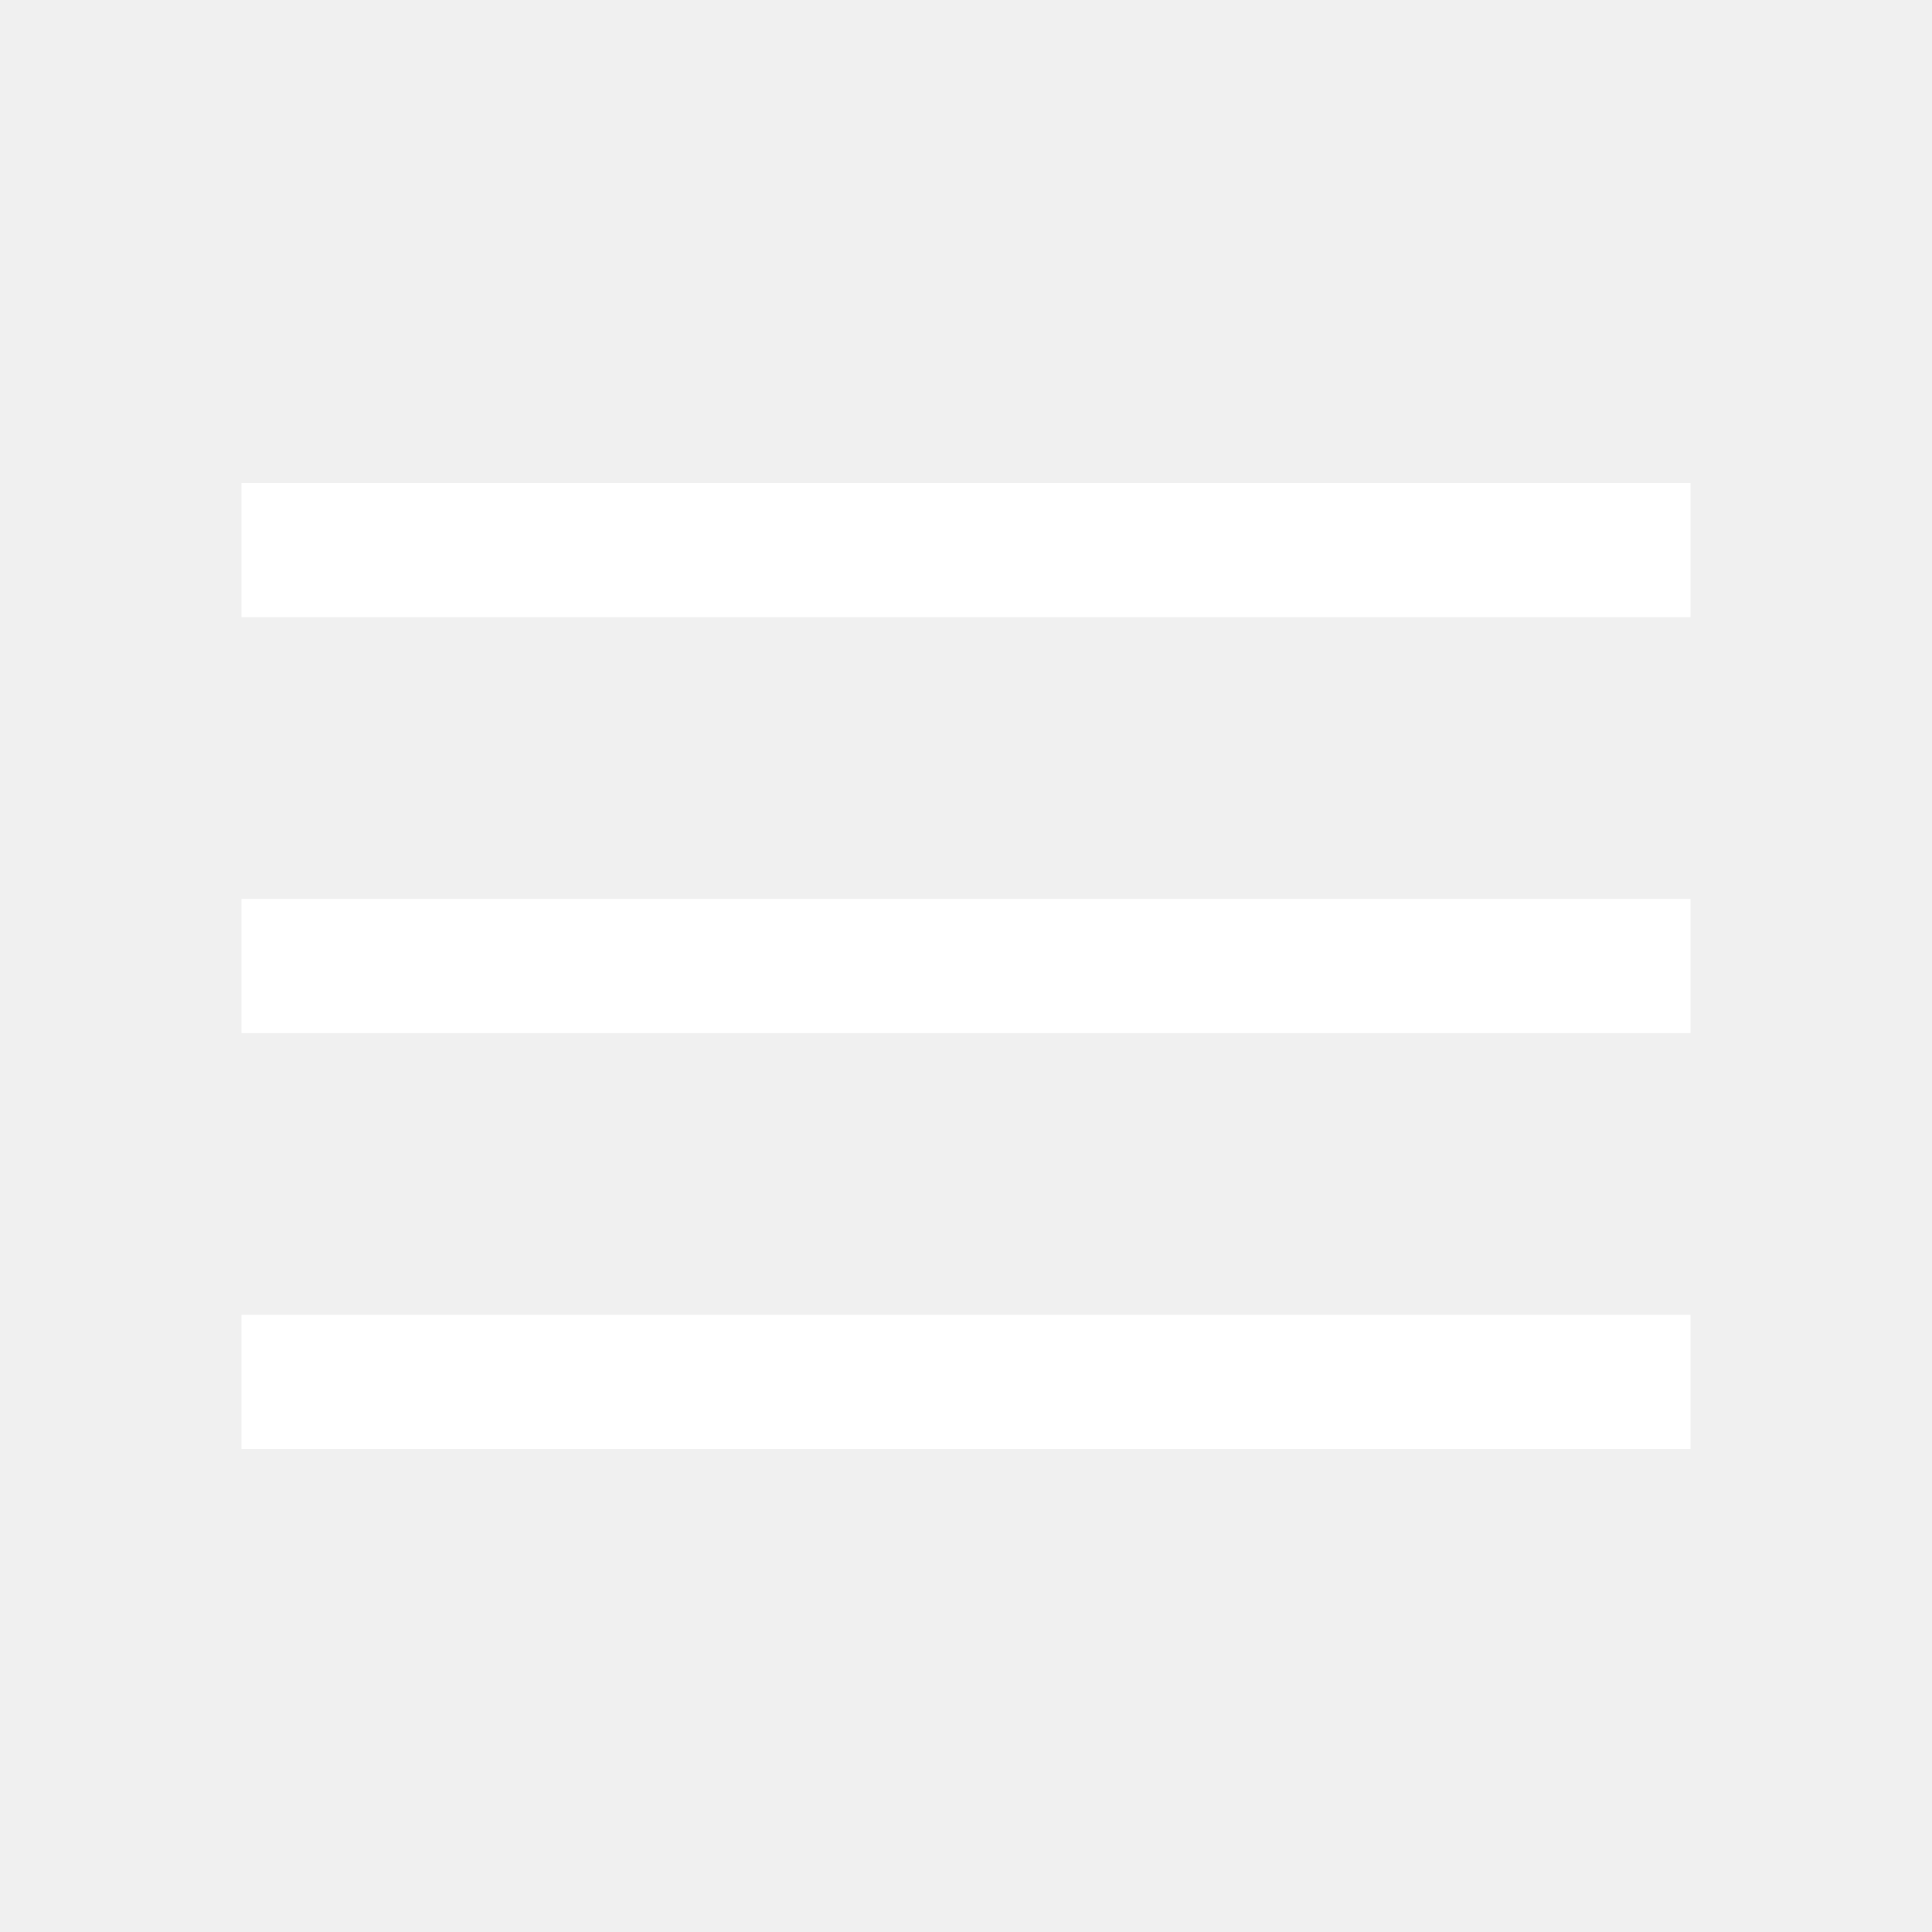
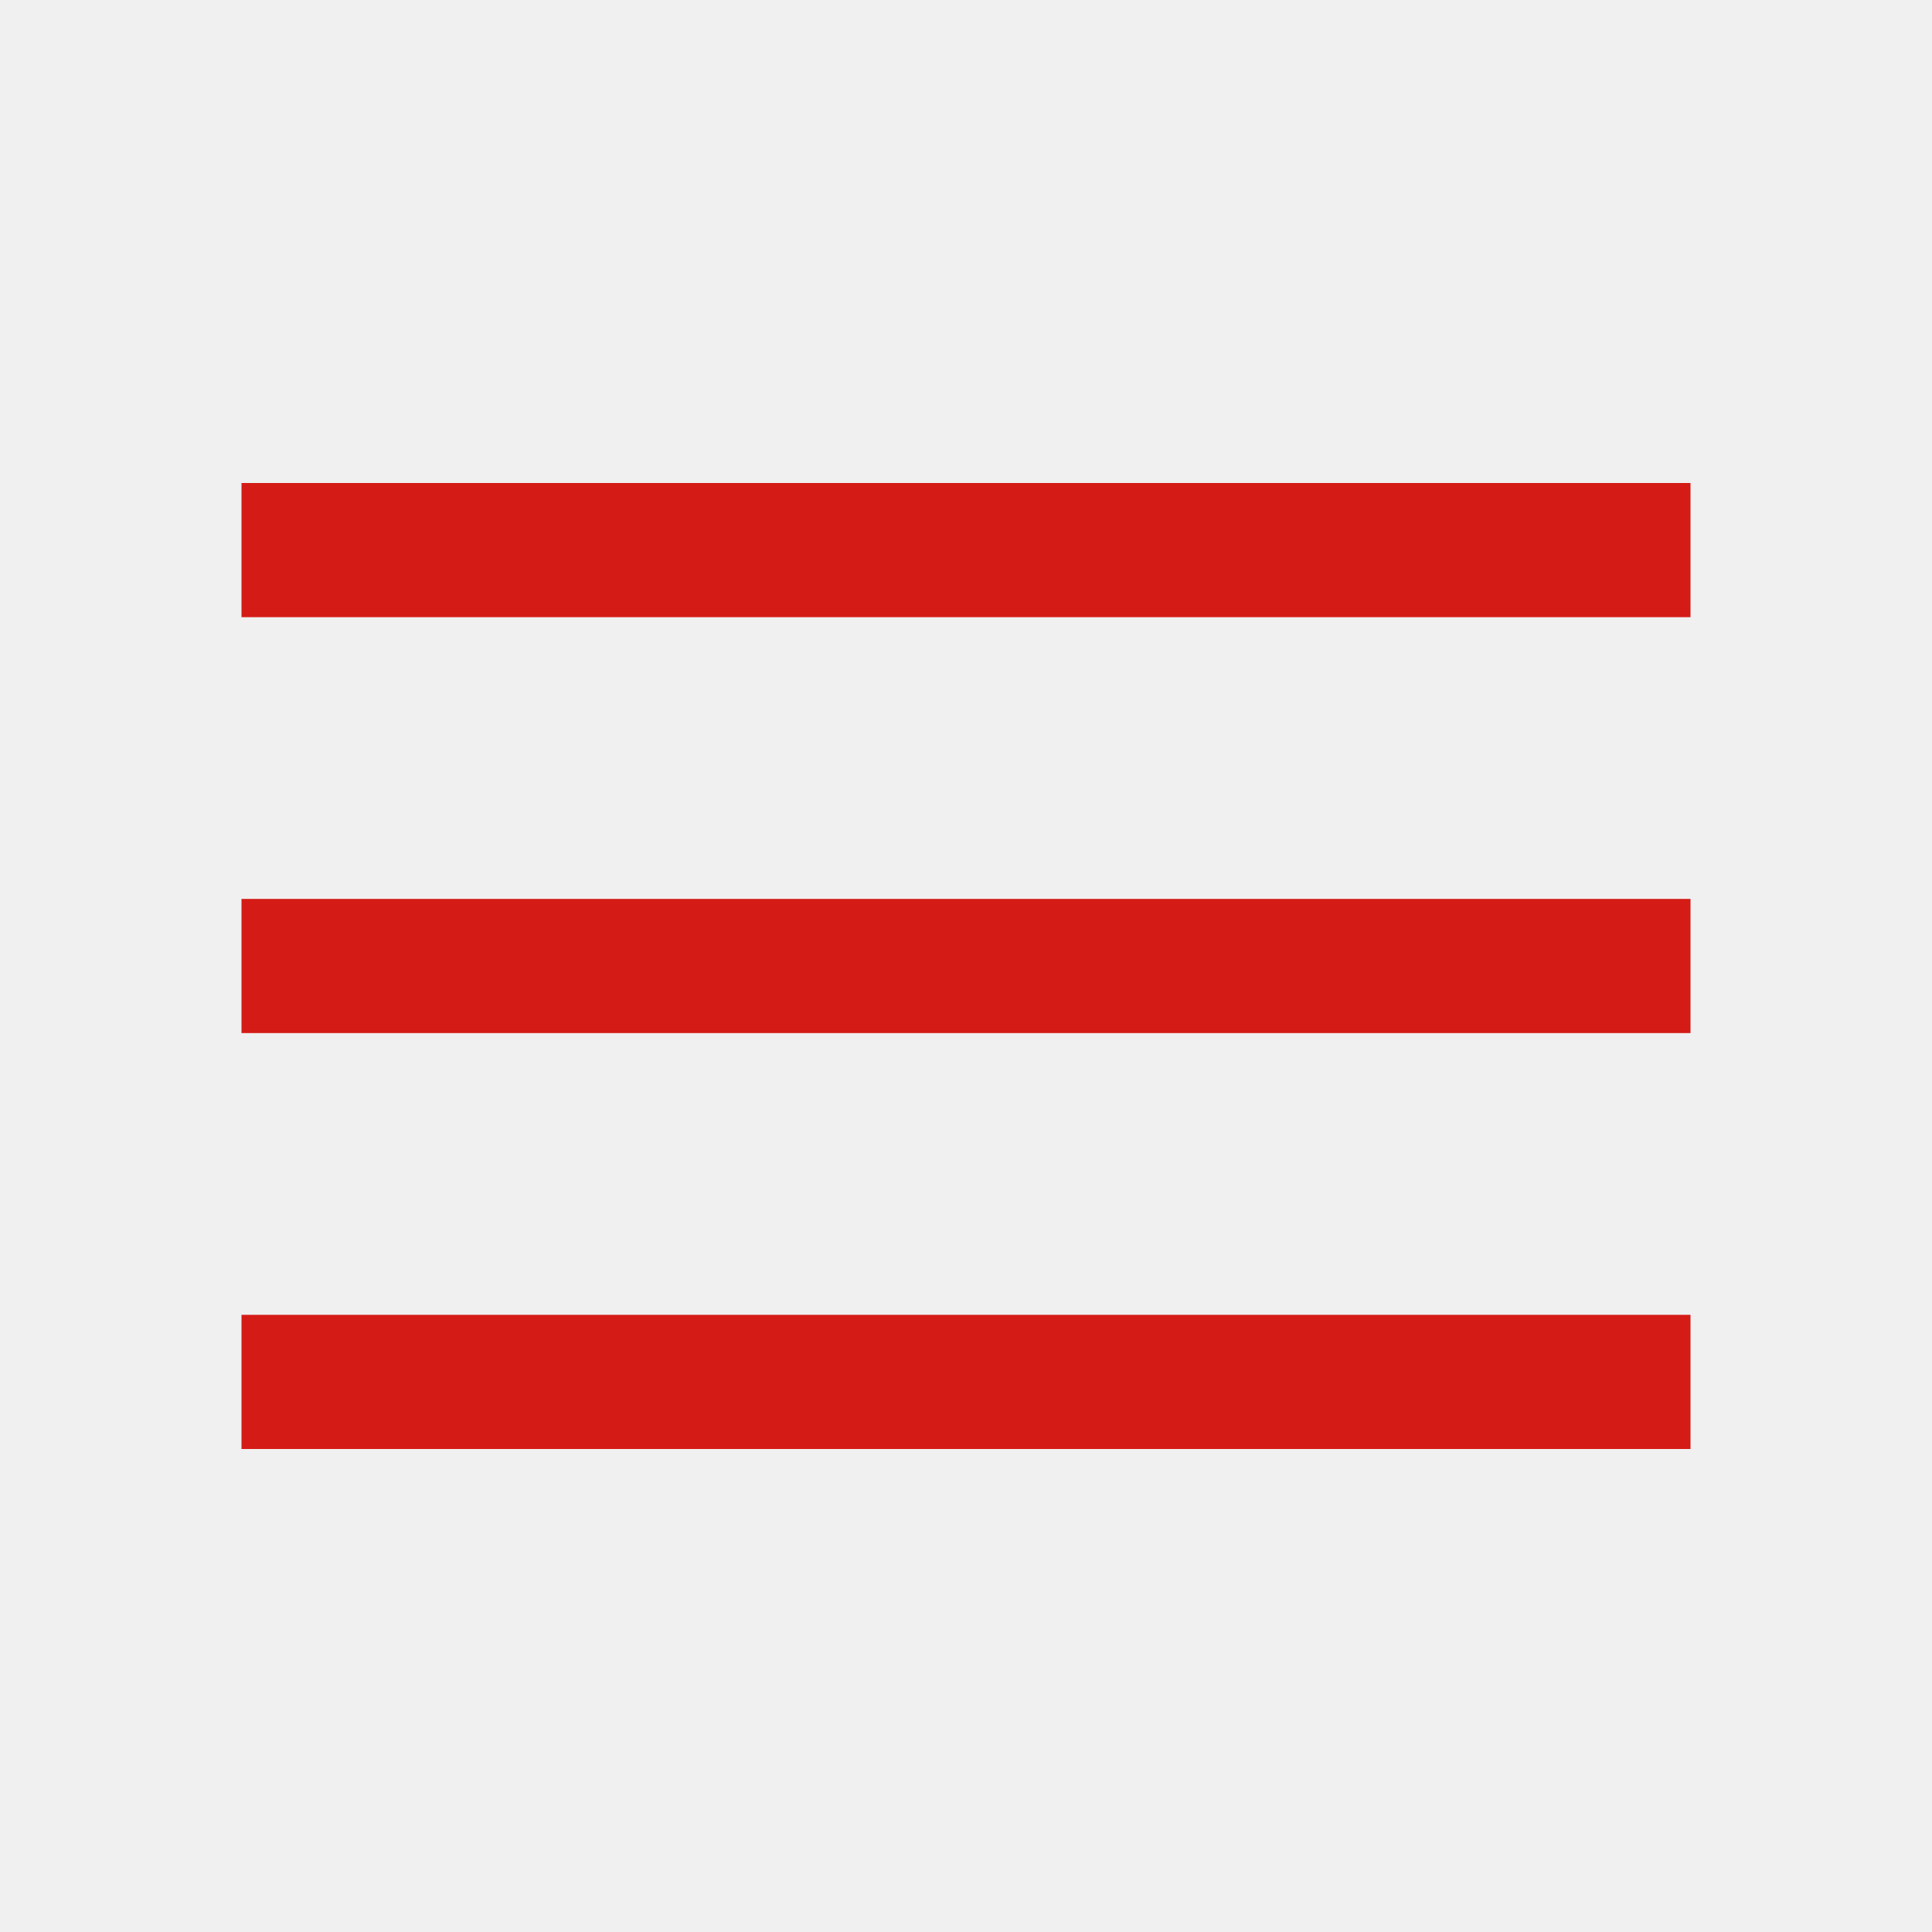
- <svg xmlns="http://www.w3.org/2000/svg" height="40px" viewBox="0 -960 960 960" width="40px" fill="#fff">
+ <svg xmlns="http://www.w3.org/2000/svg" height="40px" viewBox="0 -960 960 960" width="40px" fill="#d41b16">
  <path d="M120-240v-66.67h720V-240H120Zm0-206.67v-66.66h720v66.66H120Zm0-206.66V-720h720v66.67H120Z" />
</svg>
